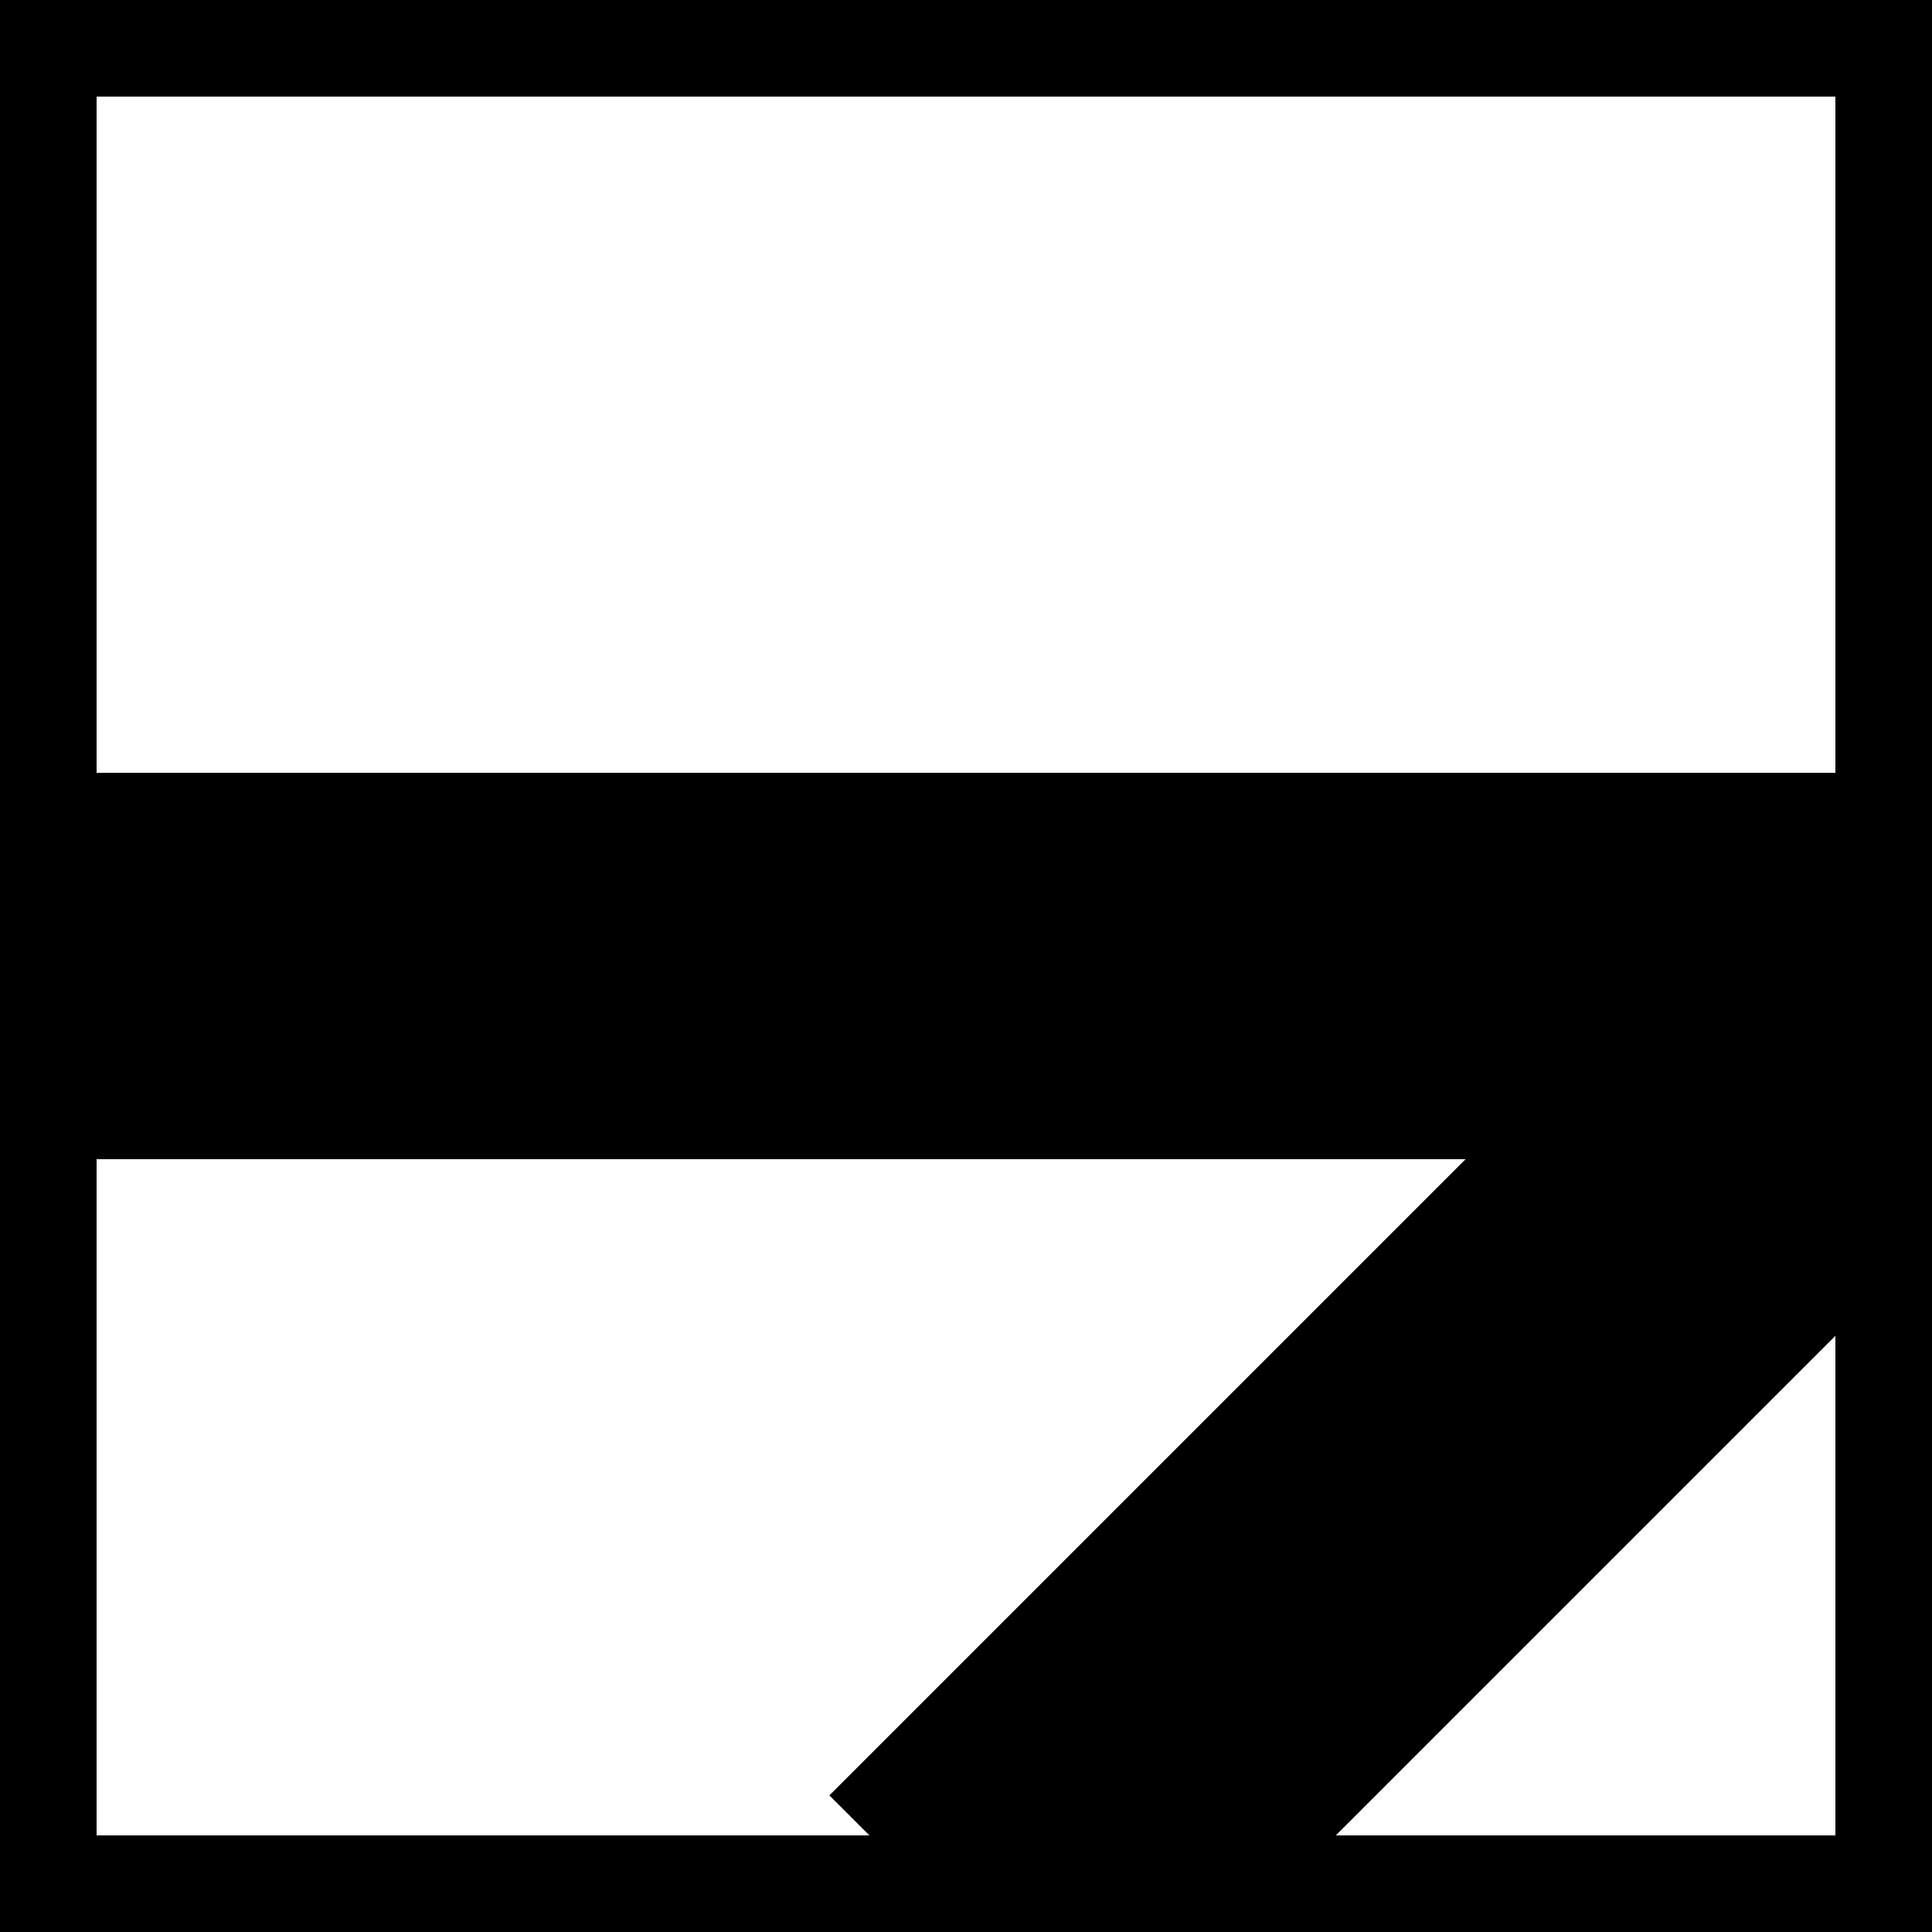
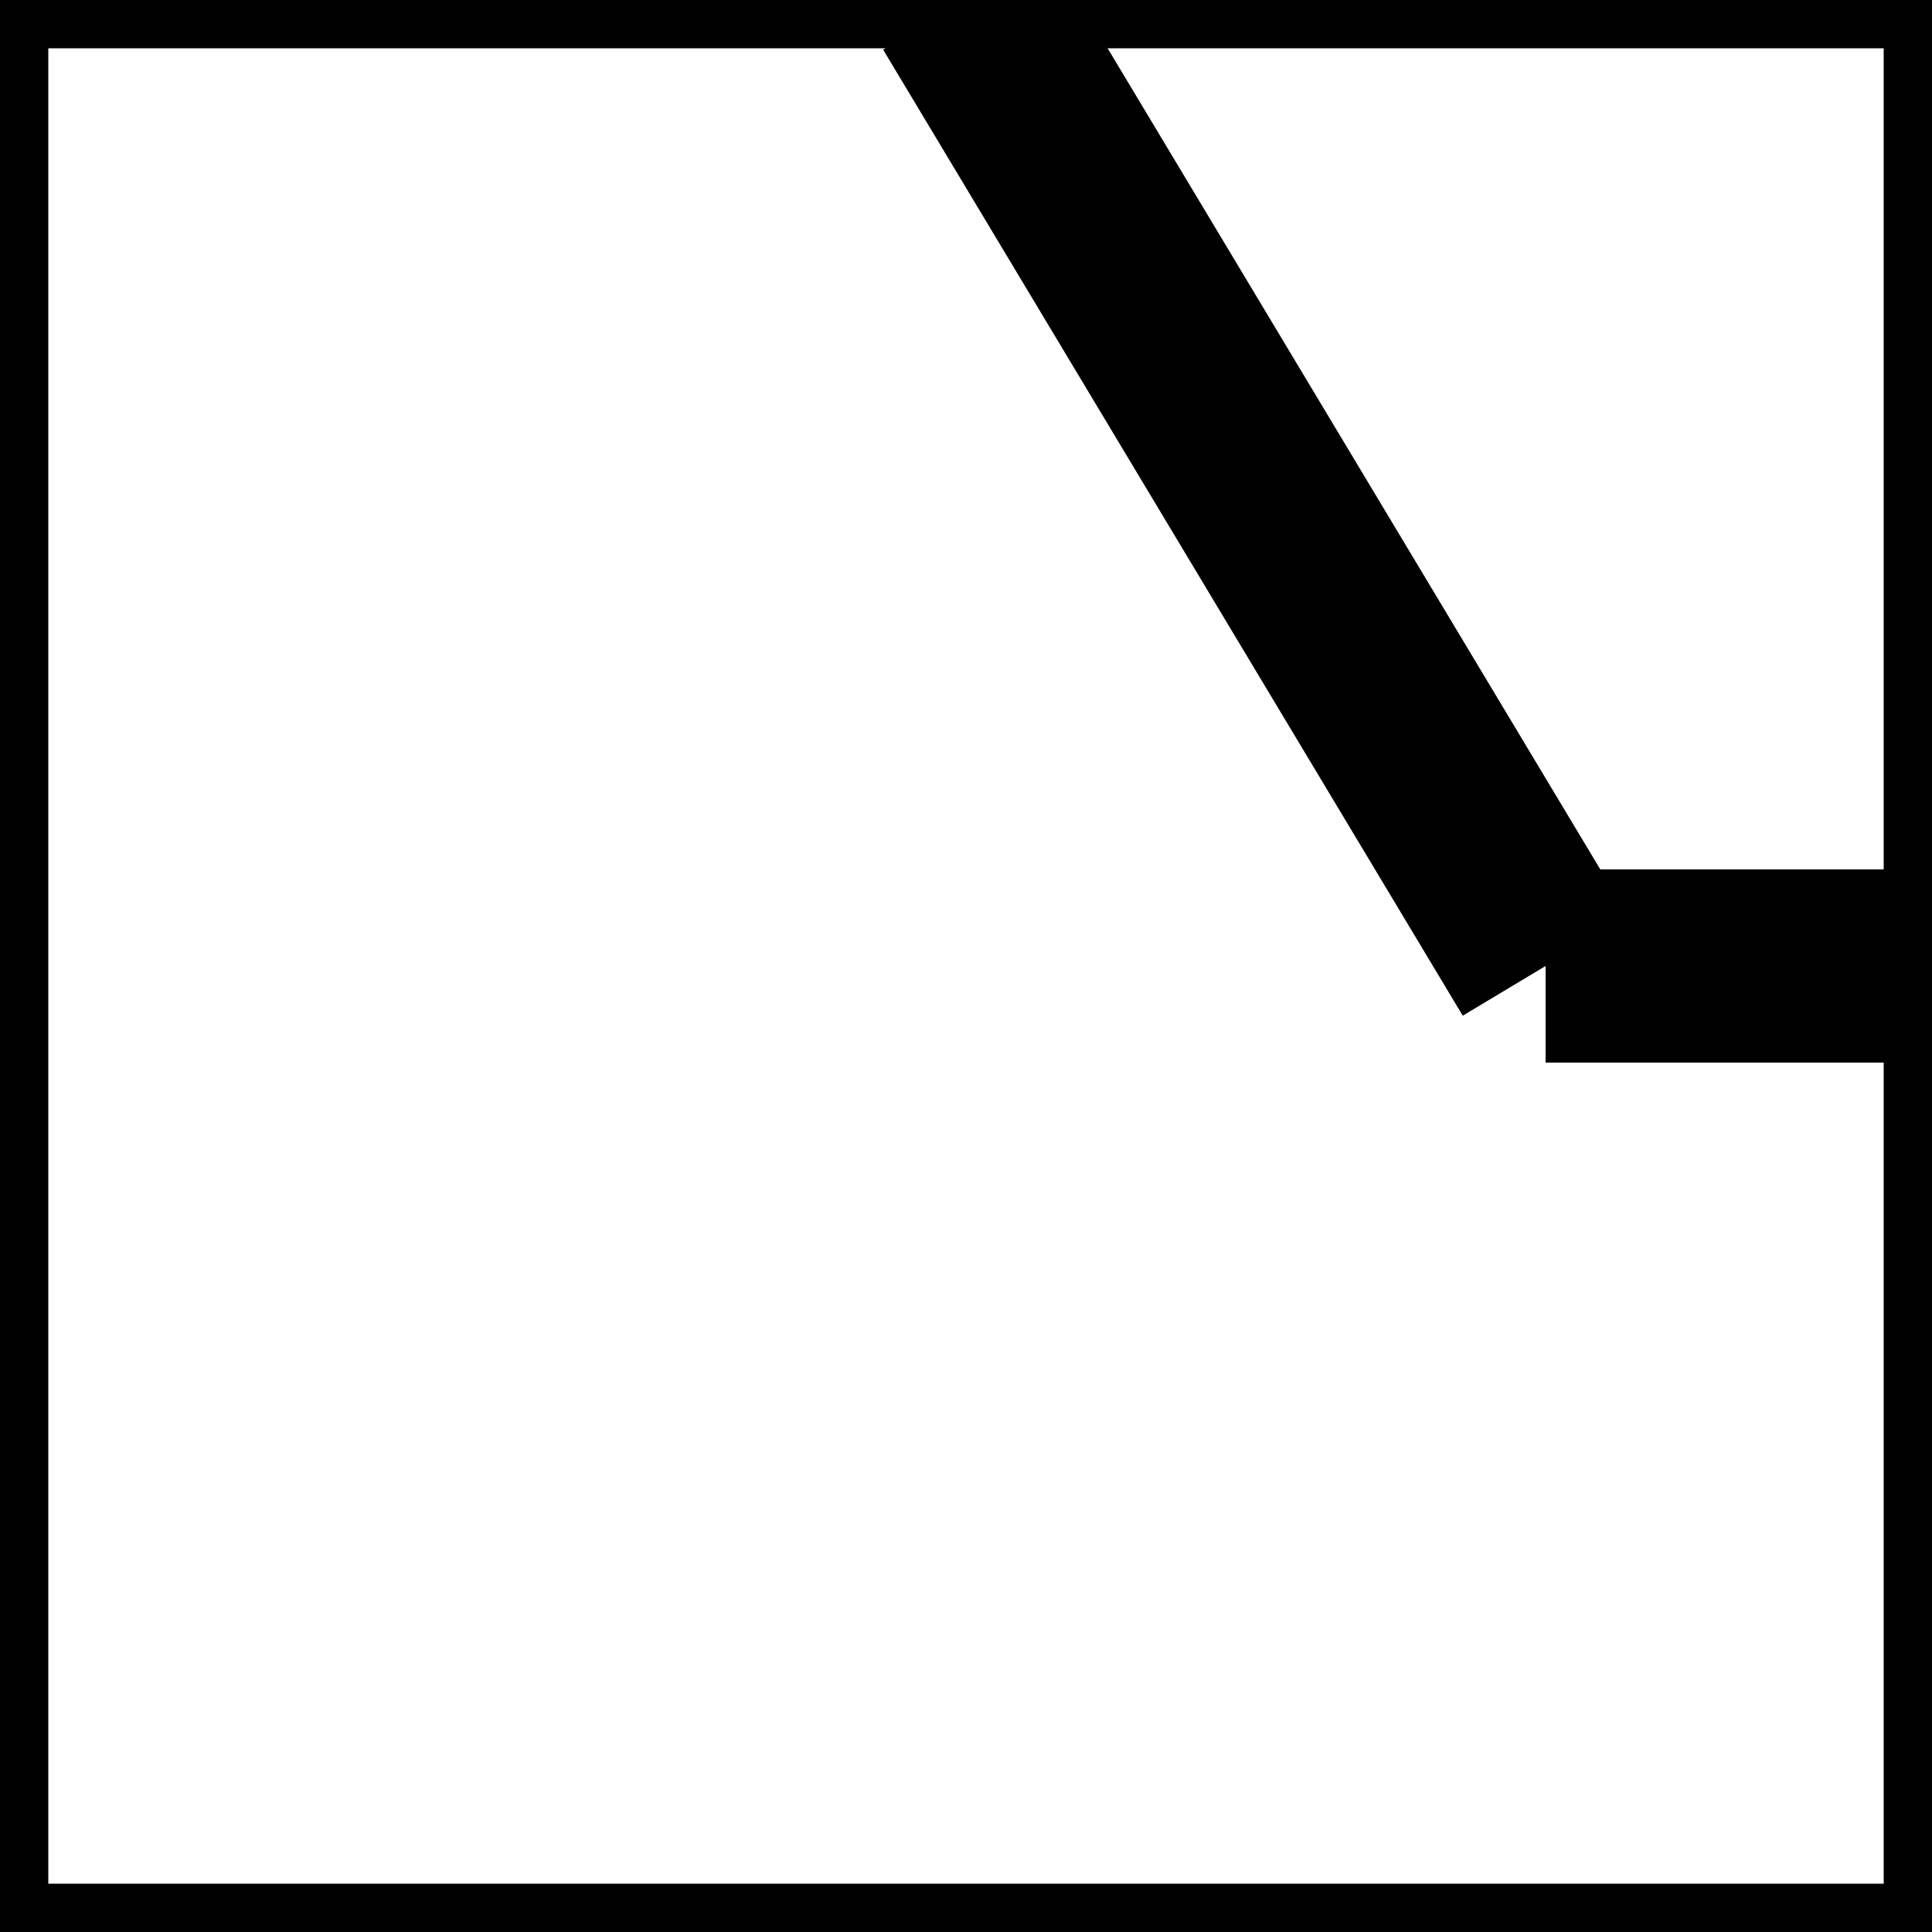
<svg xmlns="http://www.w3.org/2000/svg" viewBox="0 0 10 10">
-   <line x1="0" y1="0" x2="10" y2="0" stroke="black" stroke-width="1" />
-   <line x1="10" y1="0" x2="10" y2="10" stroke="black" stroke-width="1" />
-   <line x1="10" y1="10" x2="0" y2="10" stroke="black" stroke-width="1" />
-   <line x1="0" y1="10" x2="0" y2="0" stroke="black" stroke-width="1" />
-   <line x1="0" y1="5" x2="10" y2="5" stroke="black" stroke-width="2" />
-   <line x1="10" y1="5" x2="5" y2="10" stroke="black" stroke-width="2" />
+   <line x1="0" y1="0" x2="10" y2="0" stroke="black" stroke-width="0.5" />
+   <line x1="10" y1="0" x2="10" y2="10" stroke="black" stroke-width="0.5" />
+   <line x1="10" y1="10" x2="0" y2="10" stroke="black" stroke-width="0.5" />
+   <line x1="0" y1="10" x2="0" y2="0" stroke="black" stroke-width="0.5" />
+   <line x1="5" y1="0" x2="8" y2="5" stroke="black" stroke-width="1" />
+   <line x1="8" y1="5" x2="10" y2="5" stroke="black" stroke-width="1" />
</svg>
